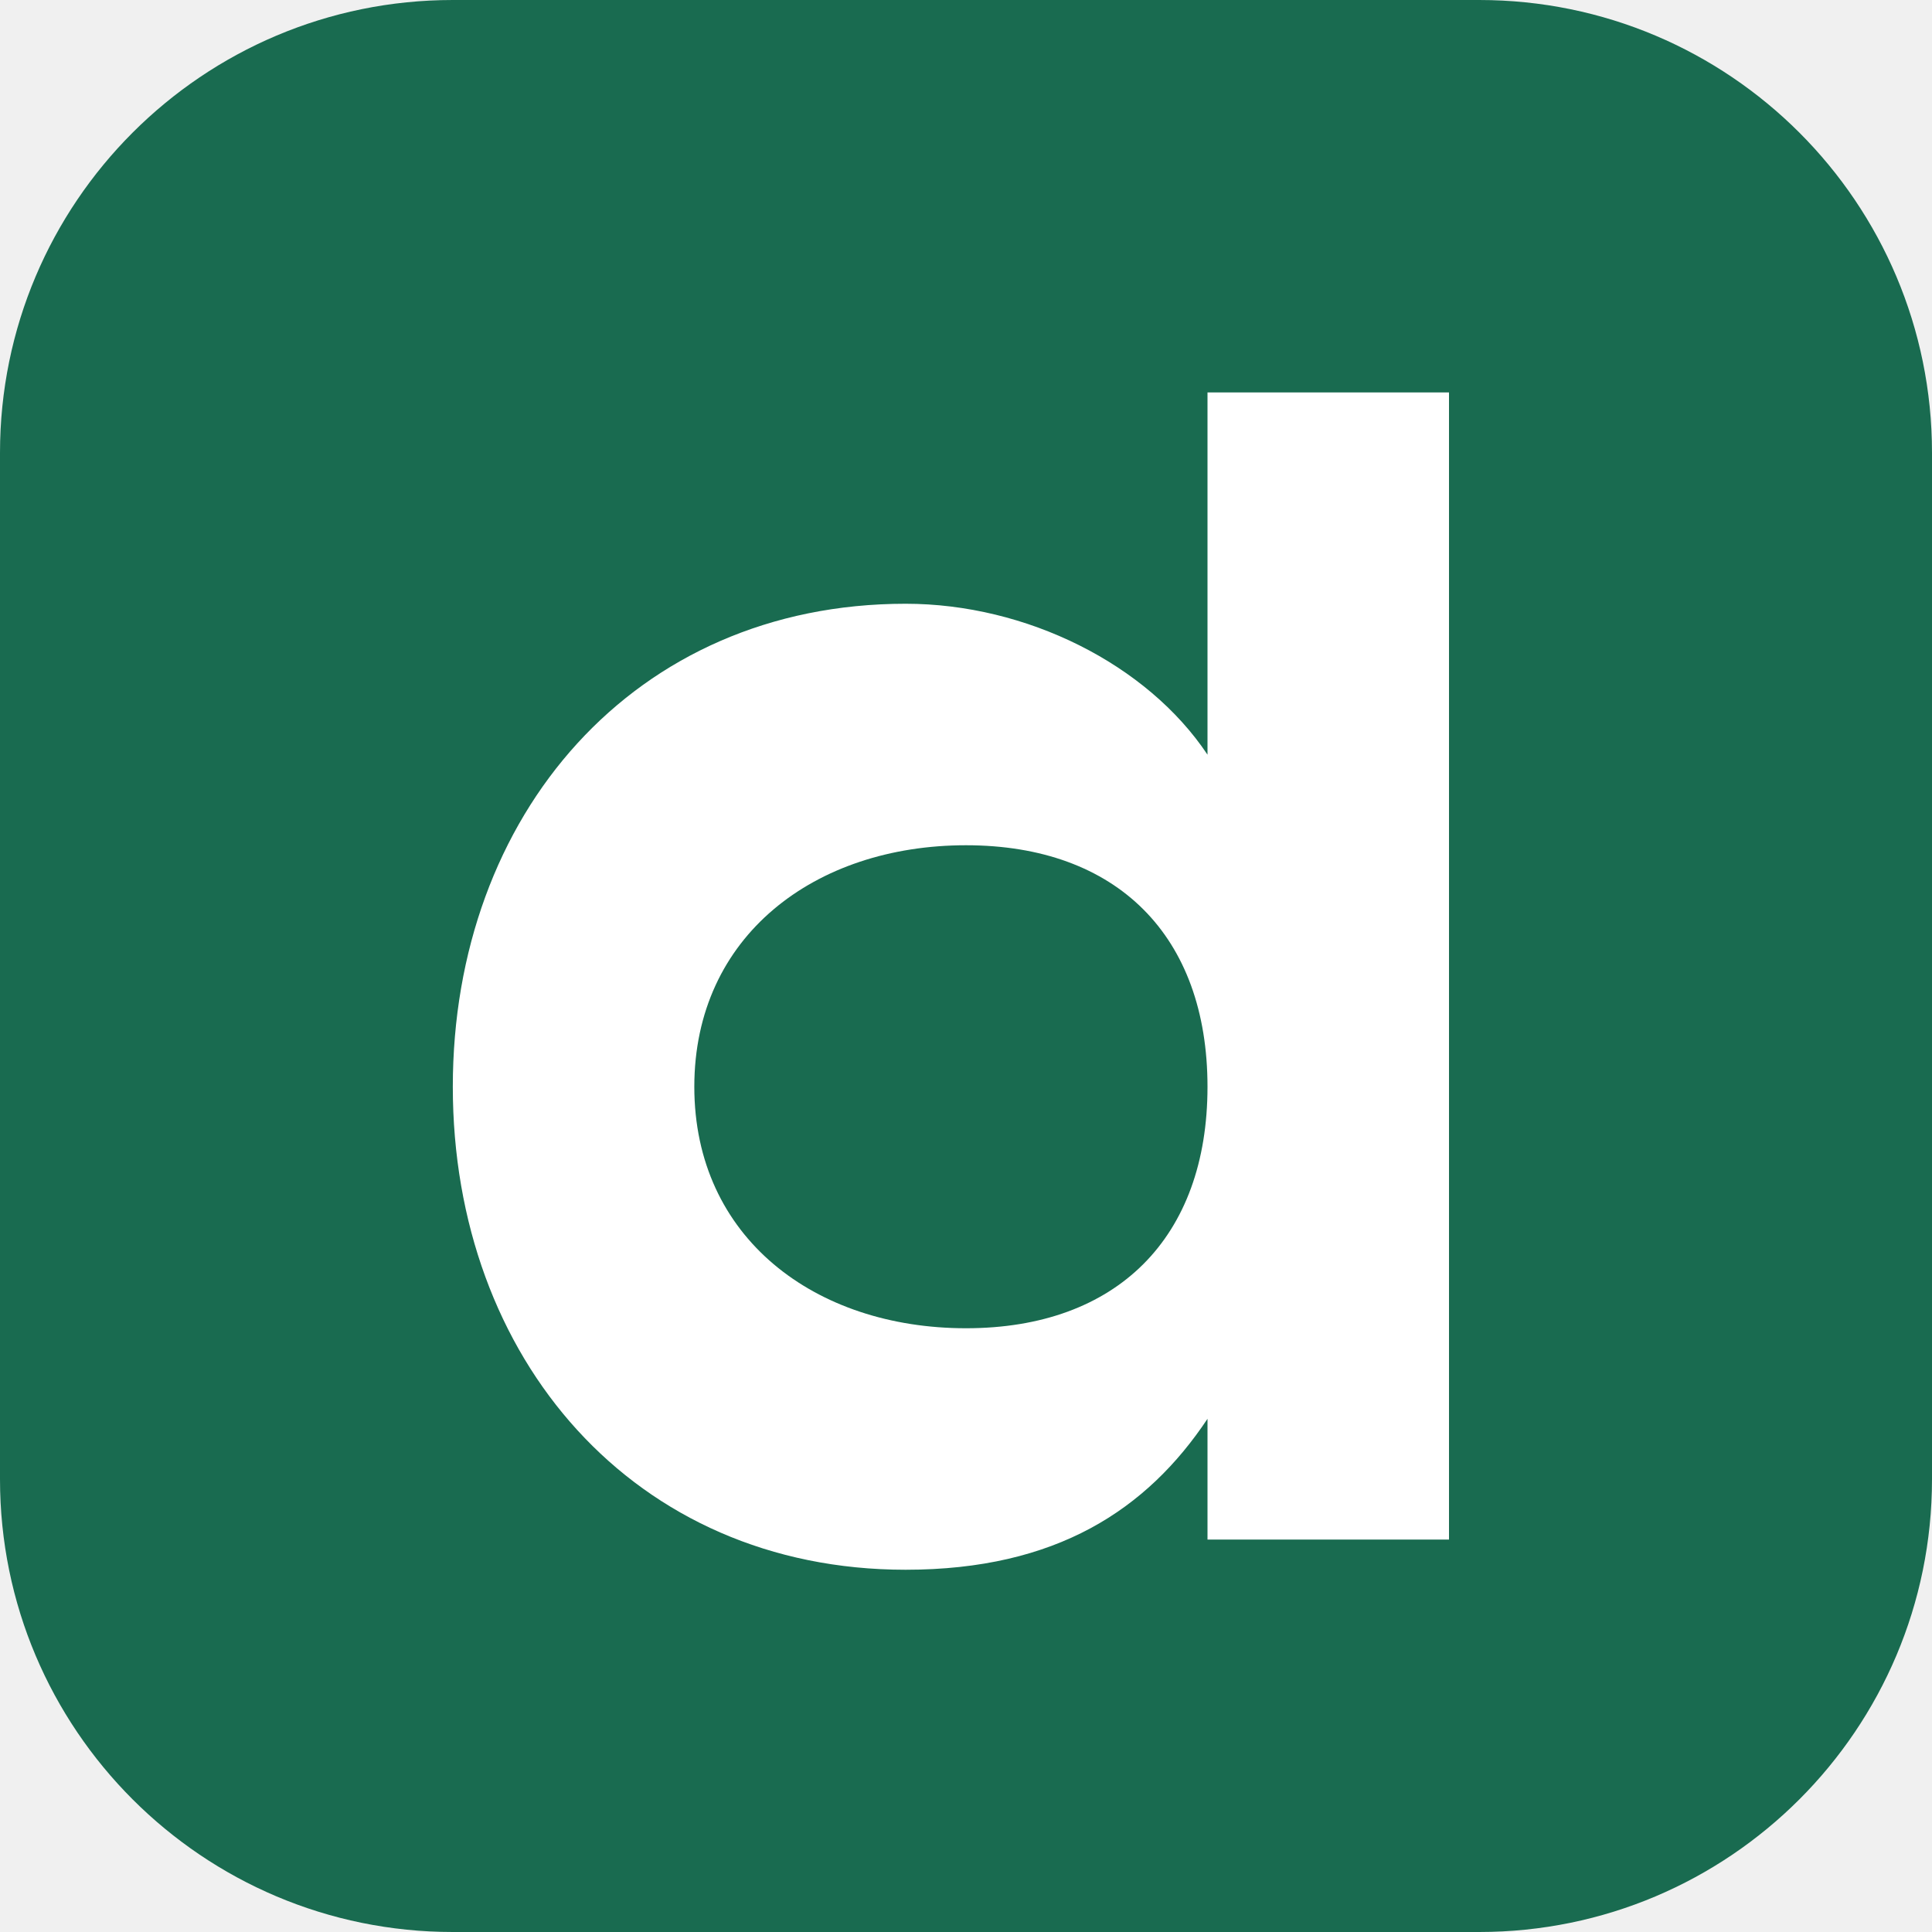
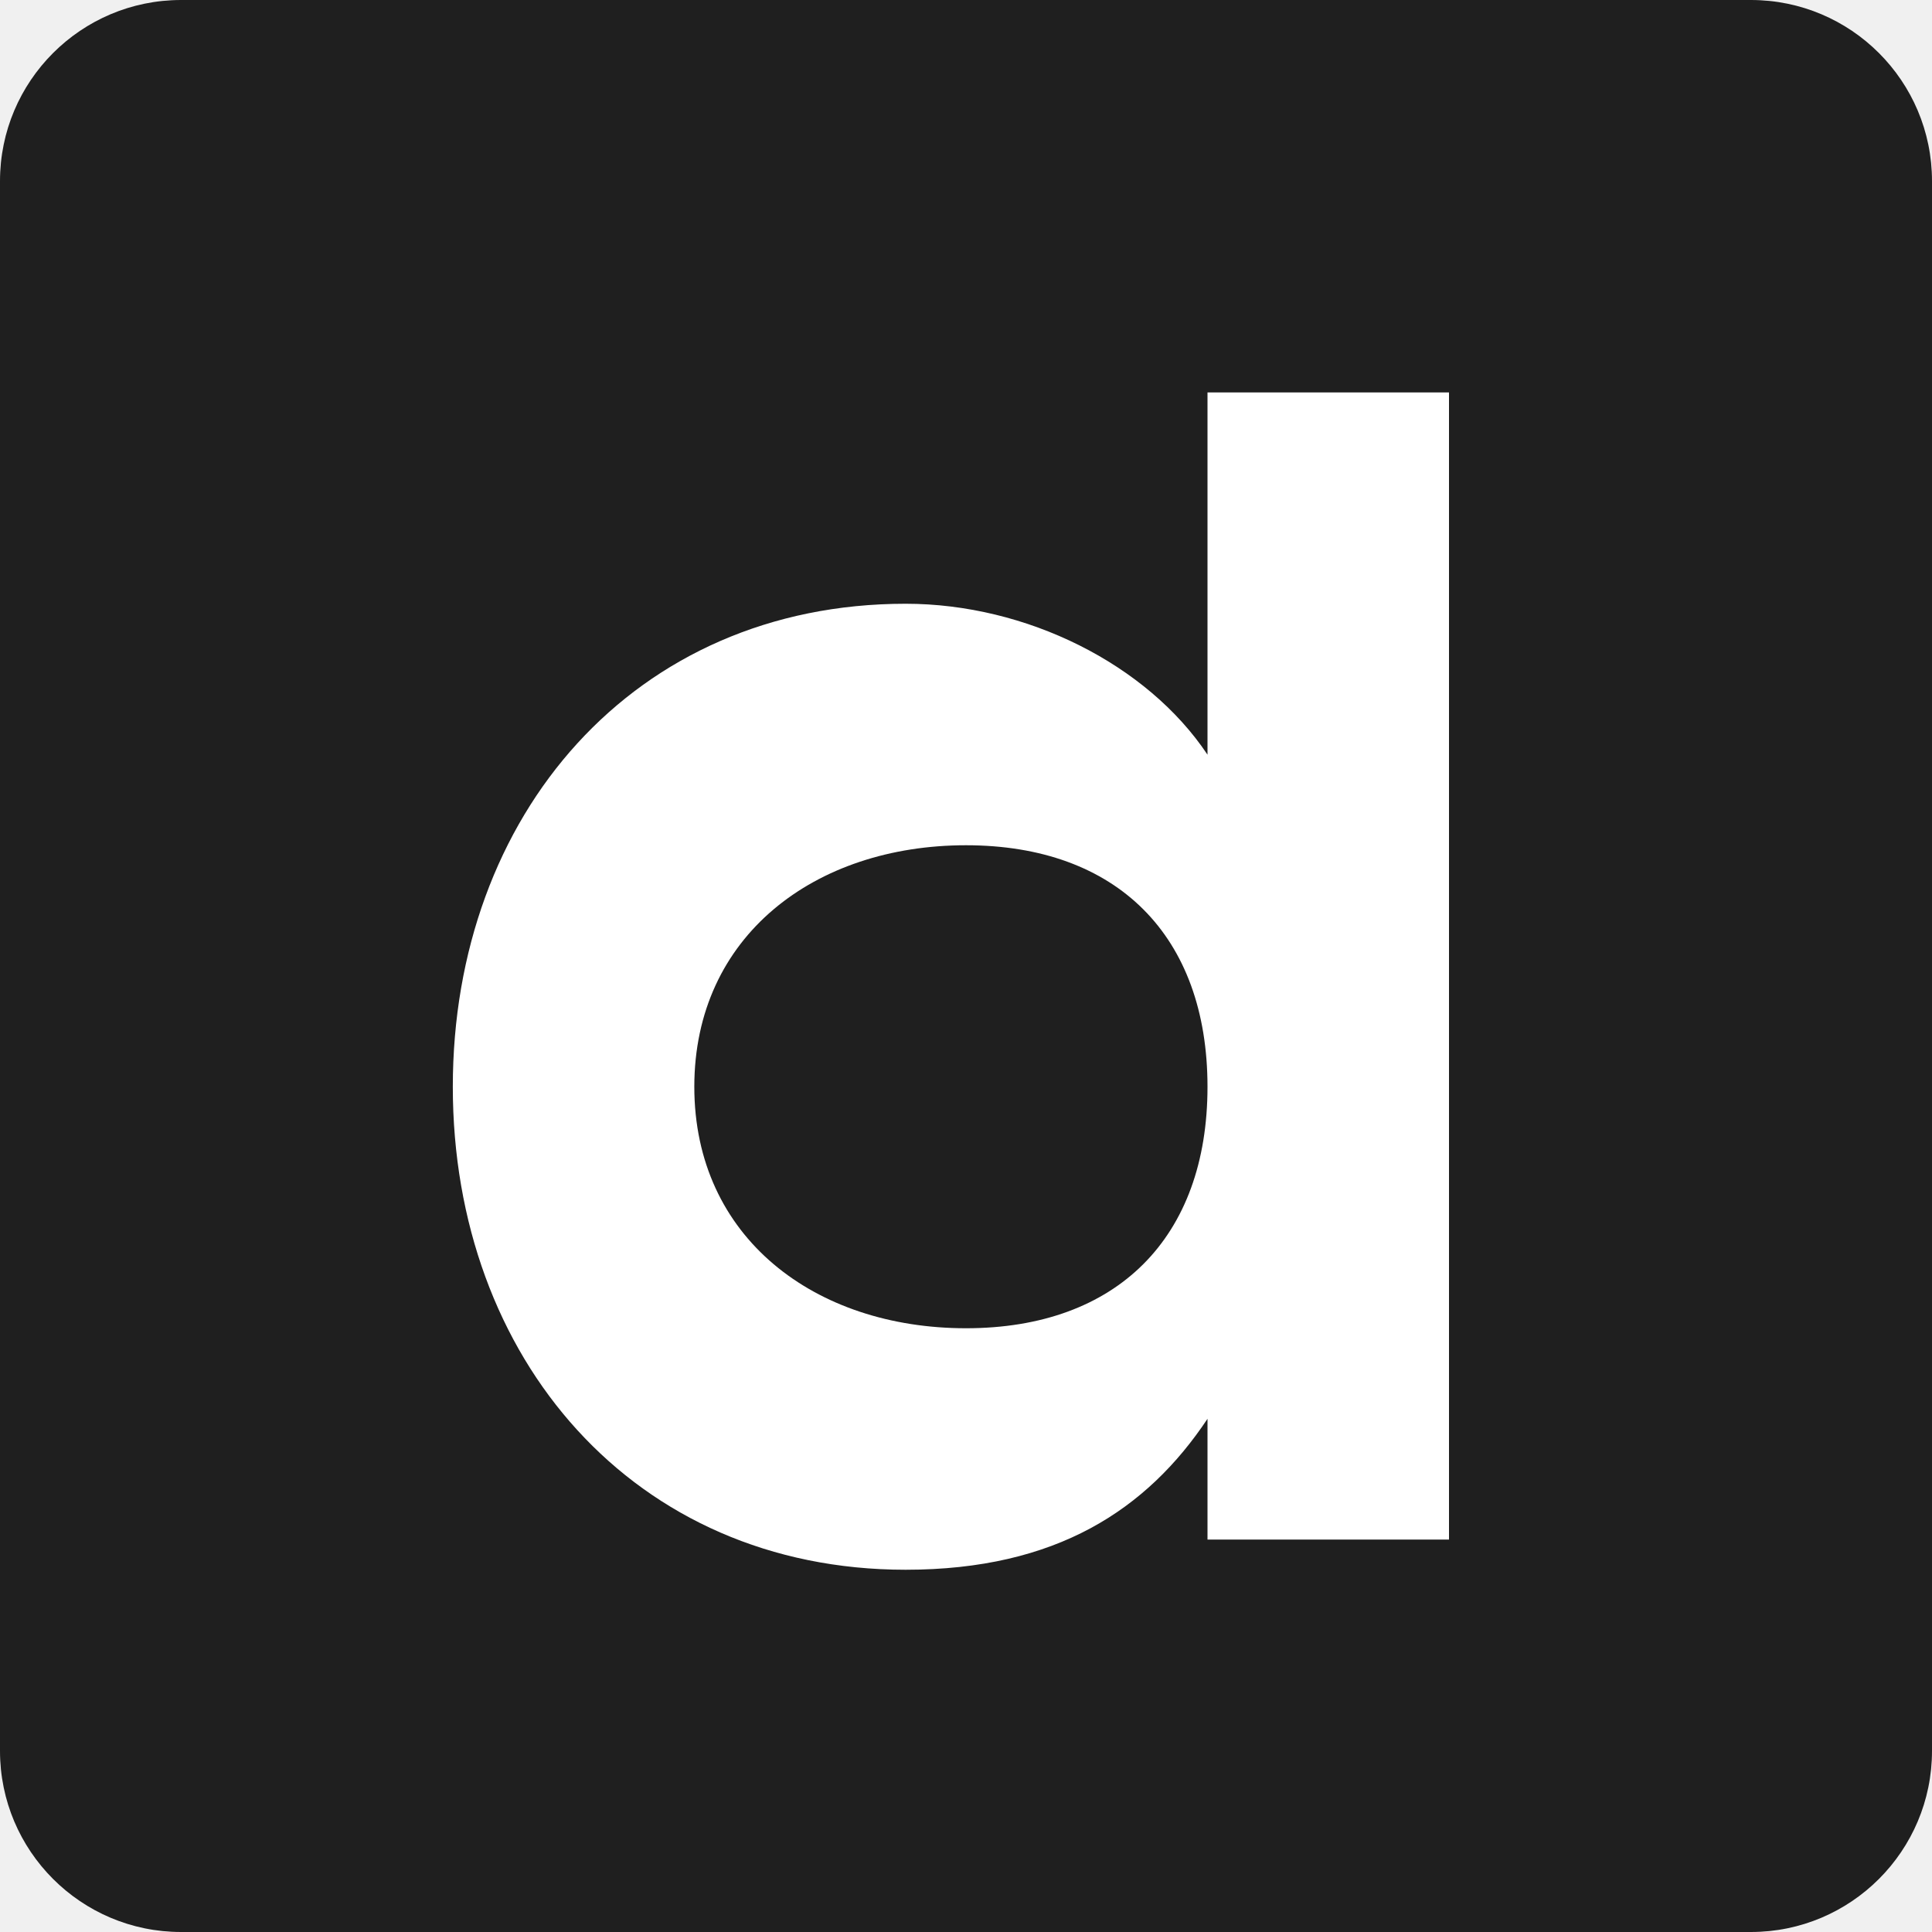
<svg xmlns="http://www.w3.org/2000/svg" viewBox="0 0 64 64">
-   <rect width="64" height="64" rx="15" fill="#196b50" />
+   <rect width="64" height="64" rx="6" fill="#1f1f1f" />
  <path fill="#fff" d="M40 13h8v38h-8v-4c-2 3-5 5-10 5-9 0-15-7-15-16s6-16 15-16c4 0 8 2 10 5V13ZM32 28c-5 0-9 3-9 8s4 8 9 8 8-3 8-8-3-8-8-8Z" />
</svg>
